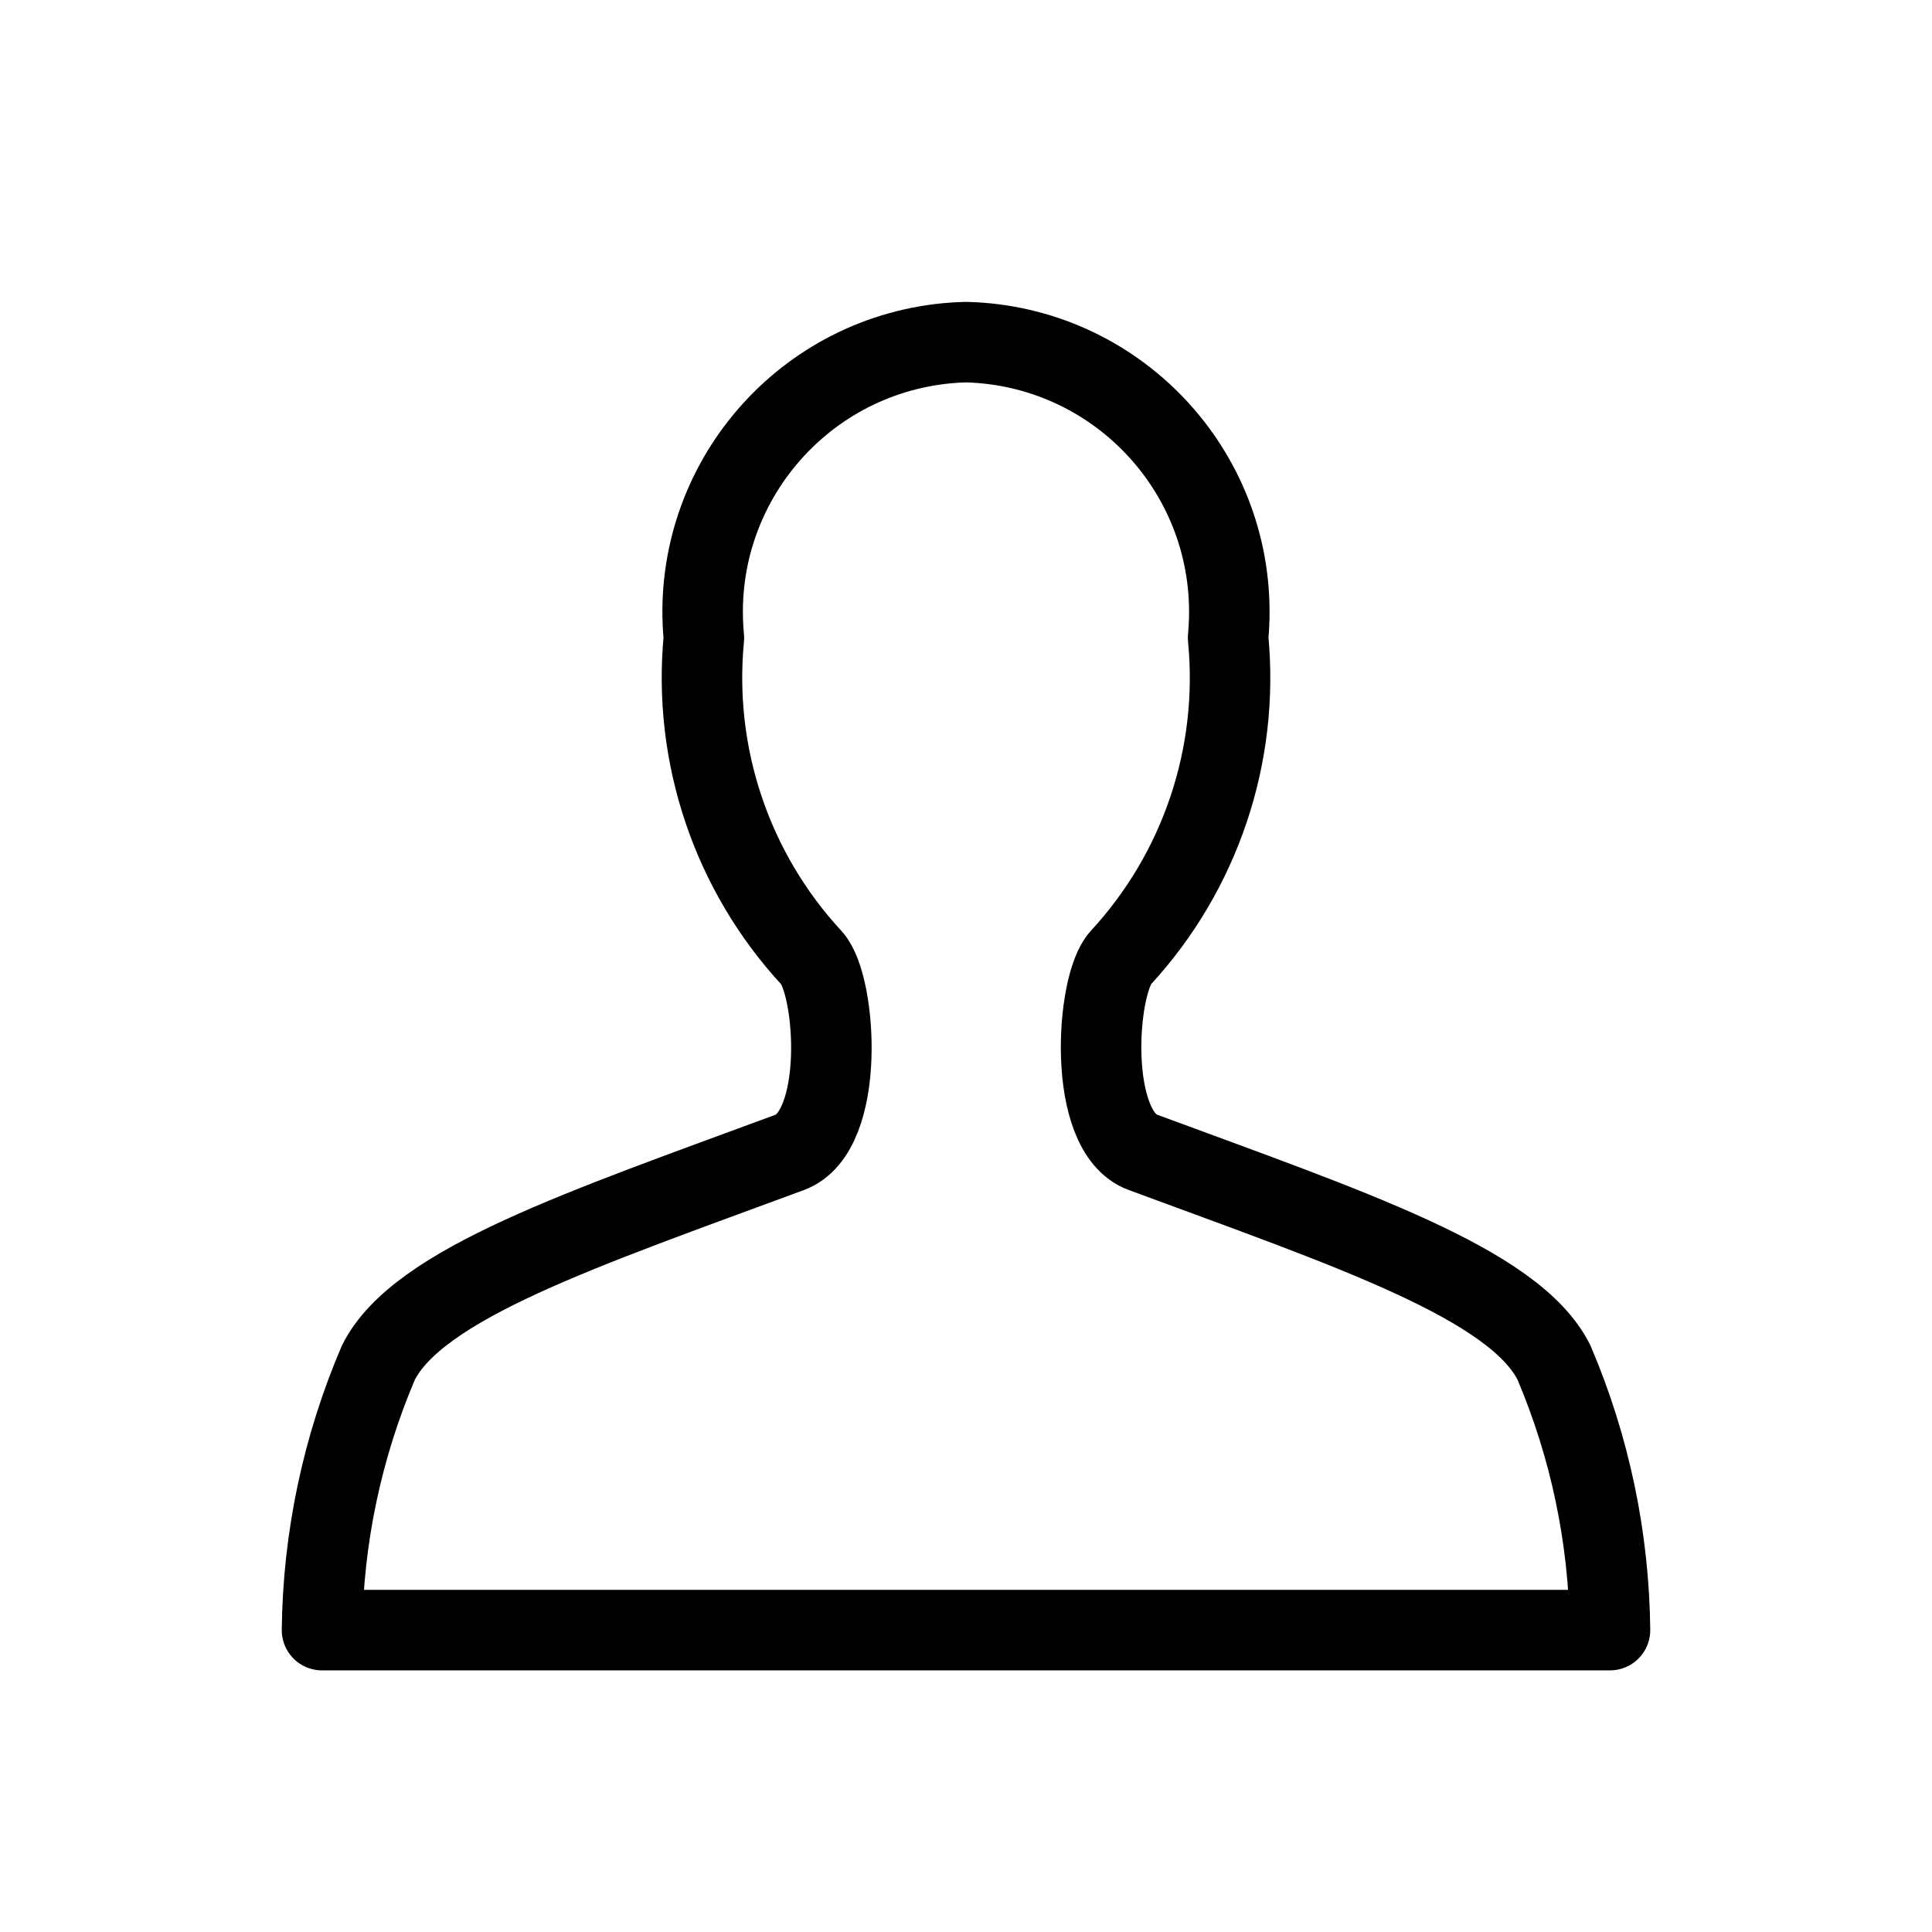
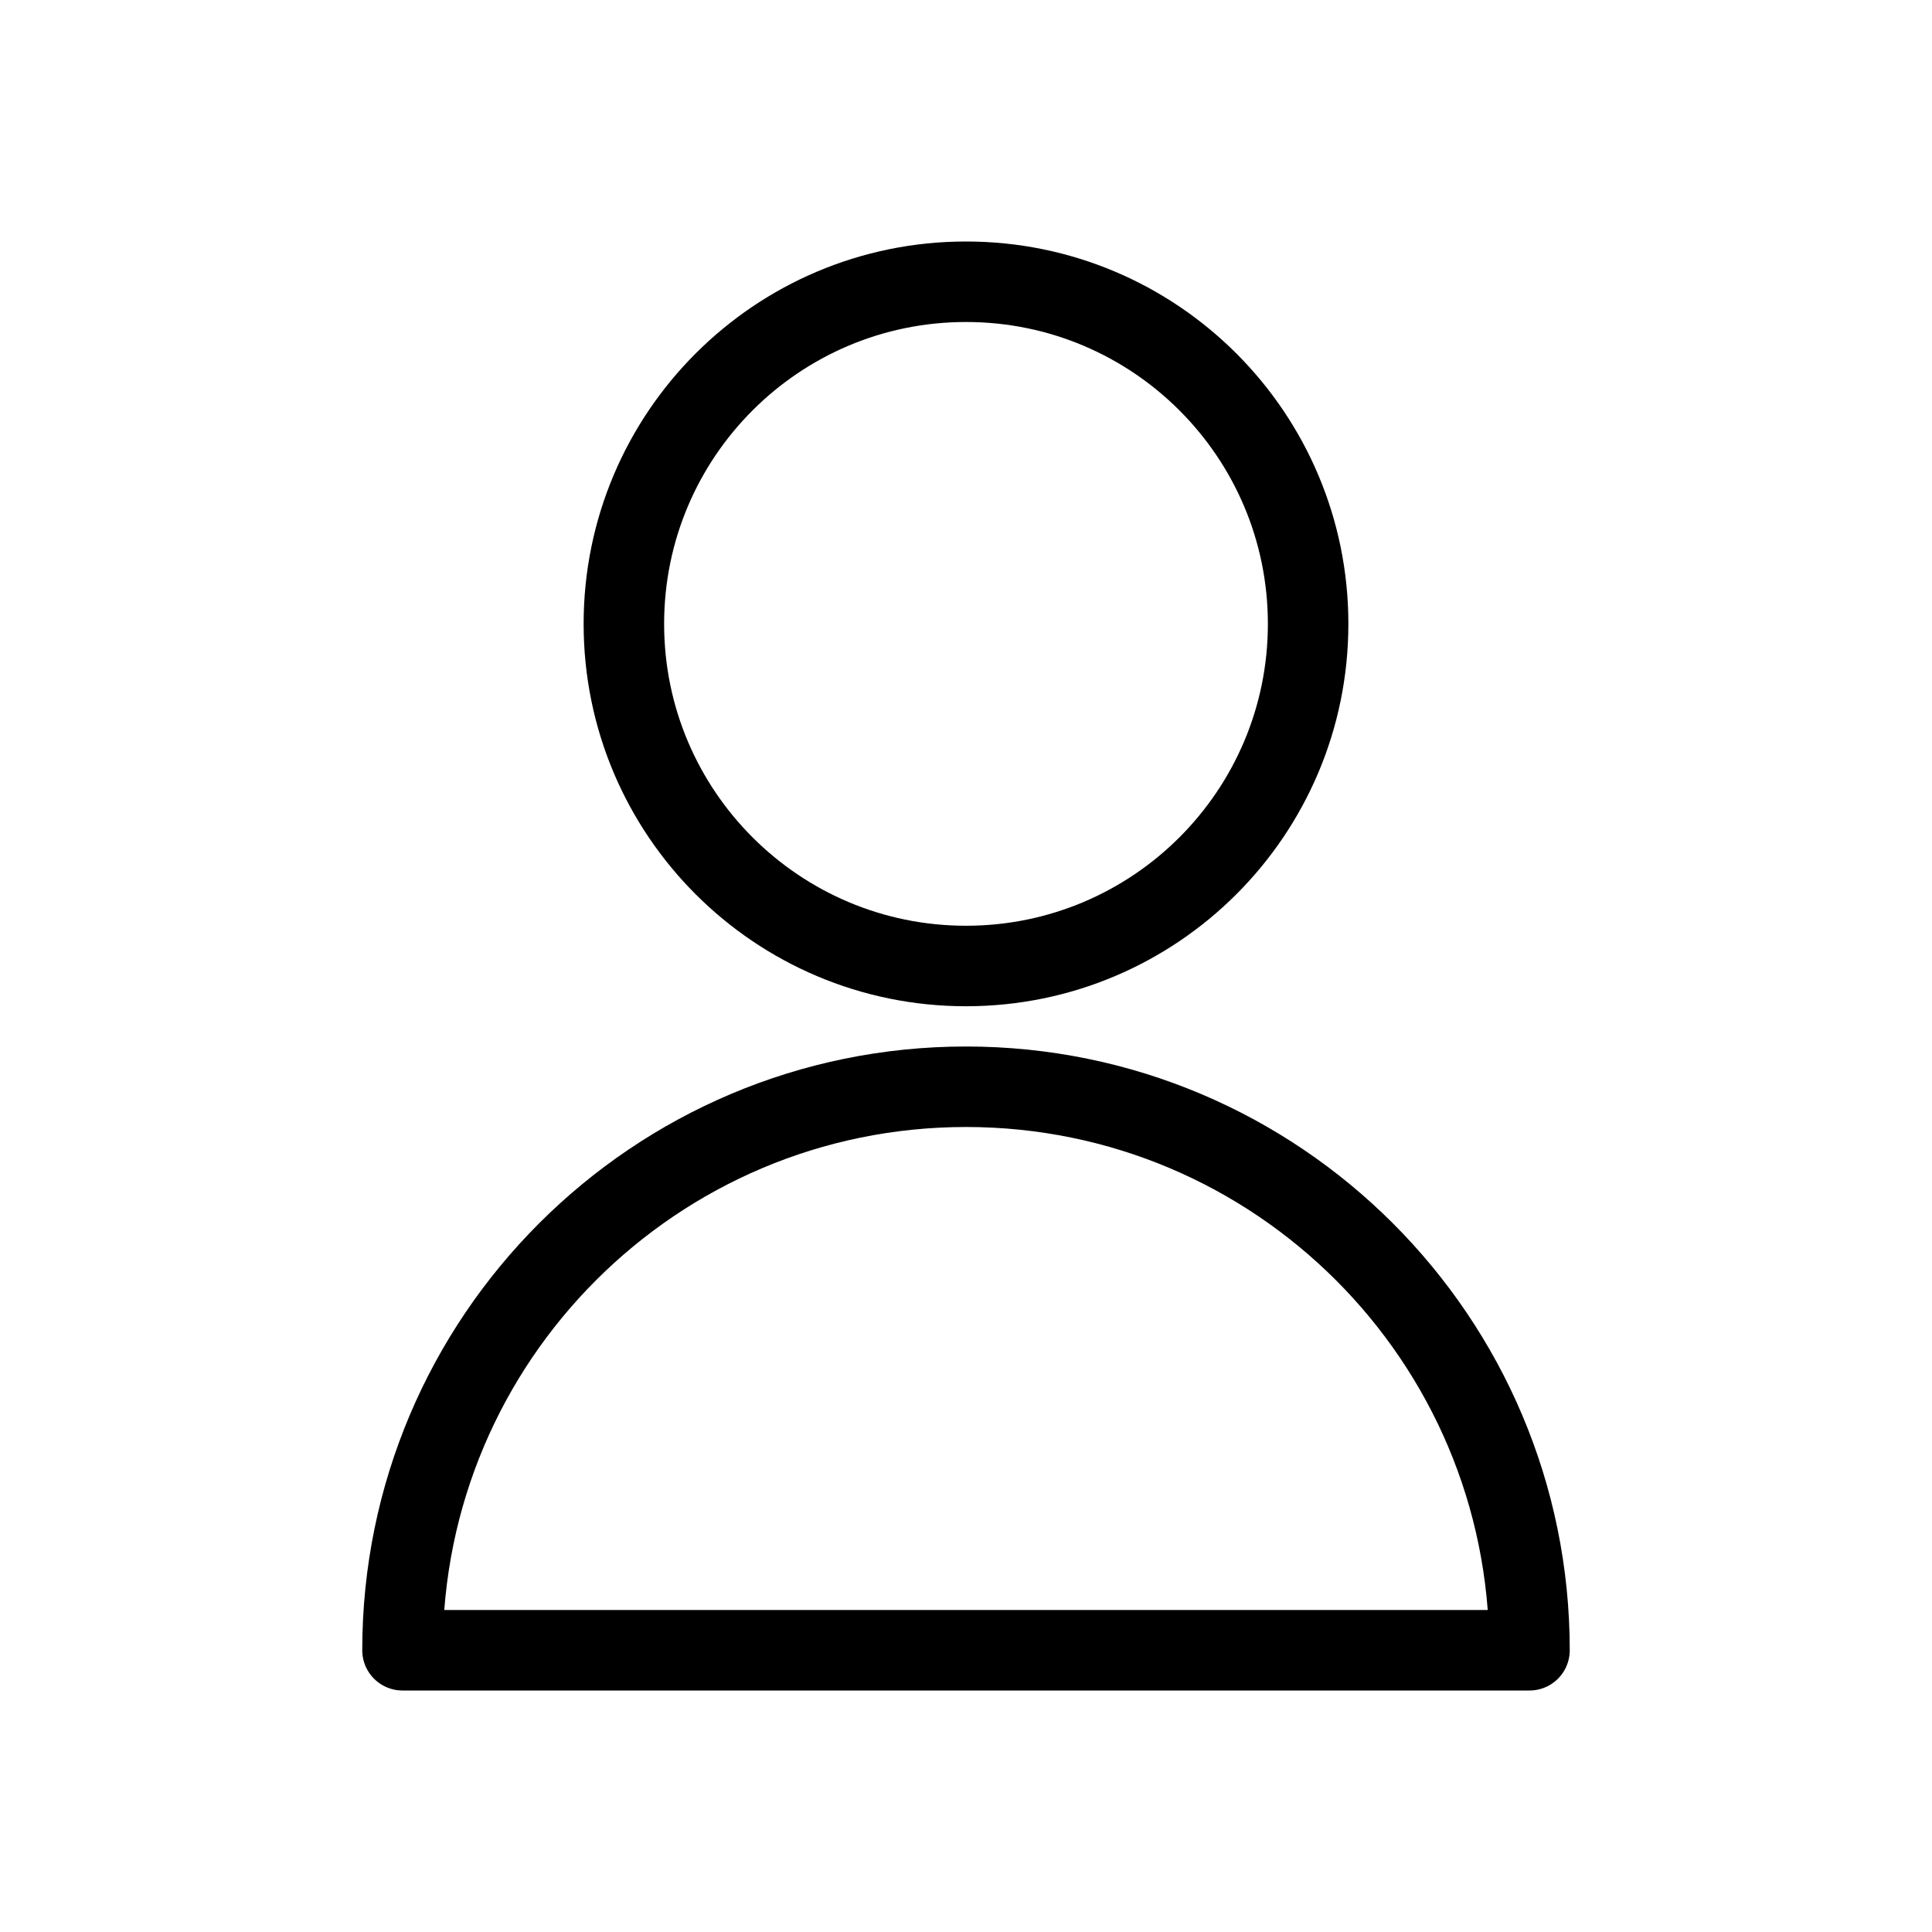
<svg xmlns="http://www.w3.org/2000/svg" version="1.1" viewBox="0 0 24 24">
-   <path d="M4 20.25l-9.15562e-08 7.79856e-06c.013-1.143.251-2.271.7-3.322 .49-.981 2.539-1.661 5.111-2.613 .7-.258.581-2.074.273-2.413l-3.8818e-08-4.19473e-08c-.994-1.074-1.481-2.522-1.34-3.978l4.57635e-08 4.75942e-07c-.177-1.844 1.174-3.482 3.018-3.66 .079-.008.159-.012.238-.014l-1.3102e-07-3.22773e-09c1.852.046 3.316 1.584 3.27 3.436 -.002.08-.007.159-.014.238l2.33165e-08 2.38987e-07c.142 1.455-.344 2.902-1.336 3.976 -.308.339-.422 2.155.273 2.413 2.572.952 4.621 1.632 5.111 2.613l5.47871e-08 1.28718e-07c.448 1.052.684 2.181.696 3.324Z" stroke-linecap="round" stroke-width="1" stroke="#000" fill="none" stroke-linejoin="round" />
+   <g stroke-linecap="round" stroke-width="1" stroke="#000" fill="none" stroke-linejoin="round">
+     <circle cx="12" cy="7.75" r="4.25" />
+     <path d="M5 20.5l7.99361e-14 1.05697e-06c-5.83749e-07-3.866 3.134-7 7-7 3.866-5.83749e-07 7 3.134 7 7 0 0 0 3.55271e-15 0 3.55271e-15Z" />
+   </g>
</svg>
